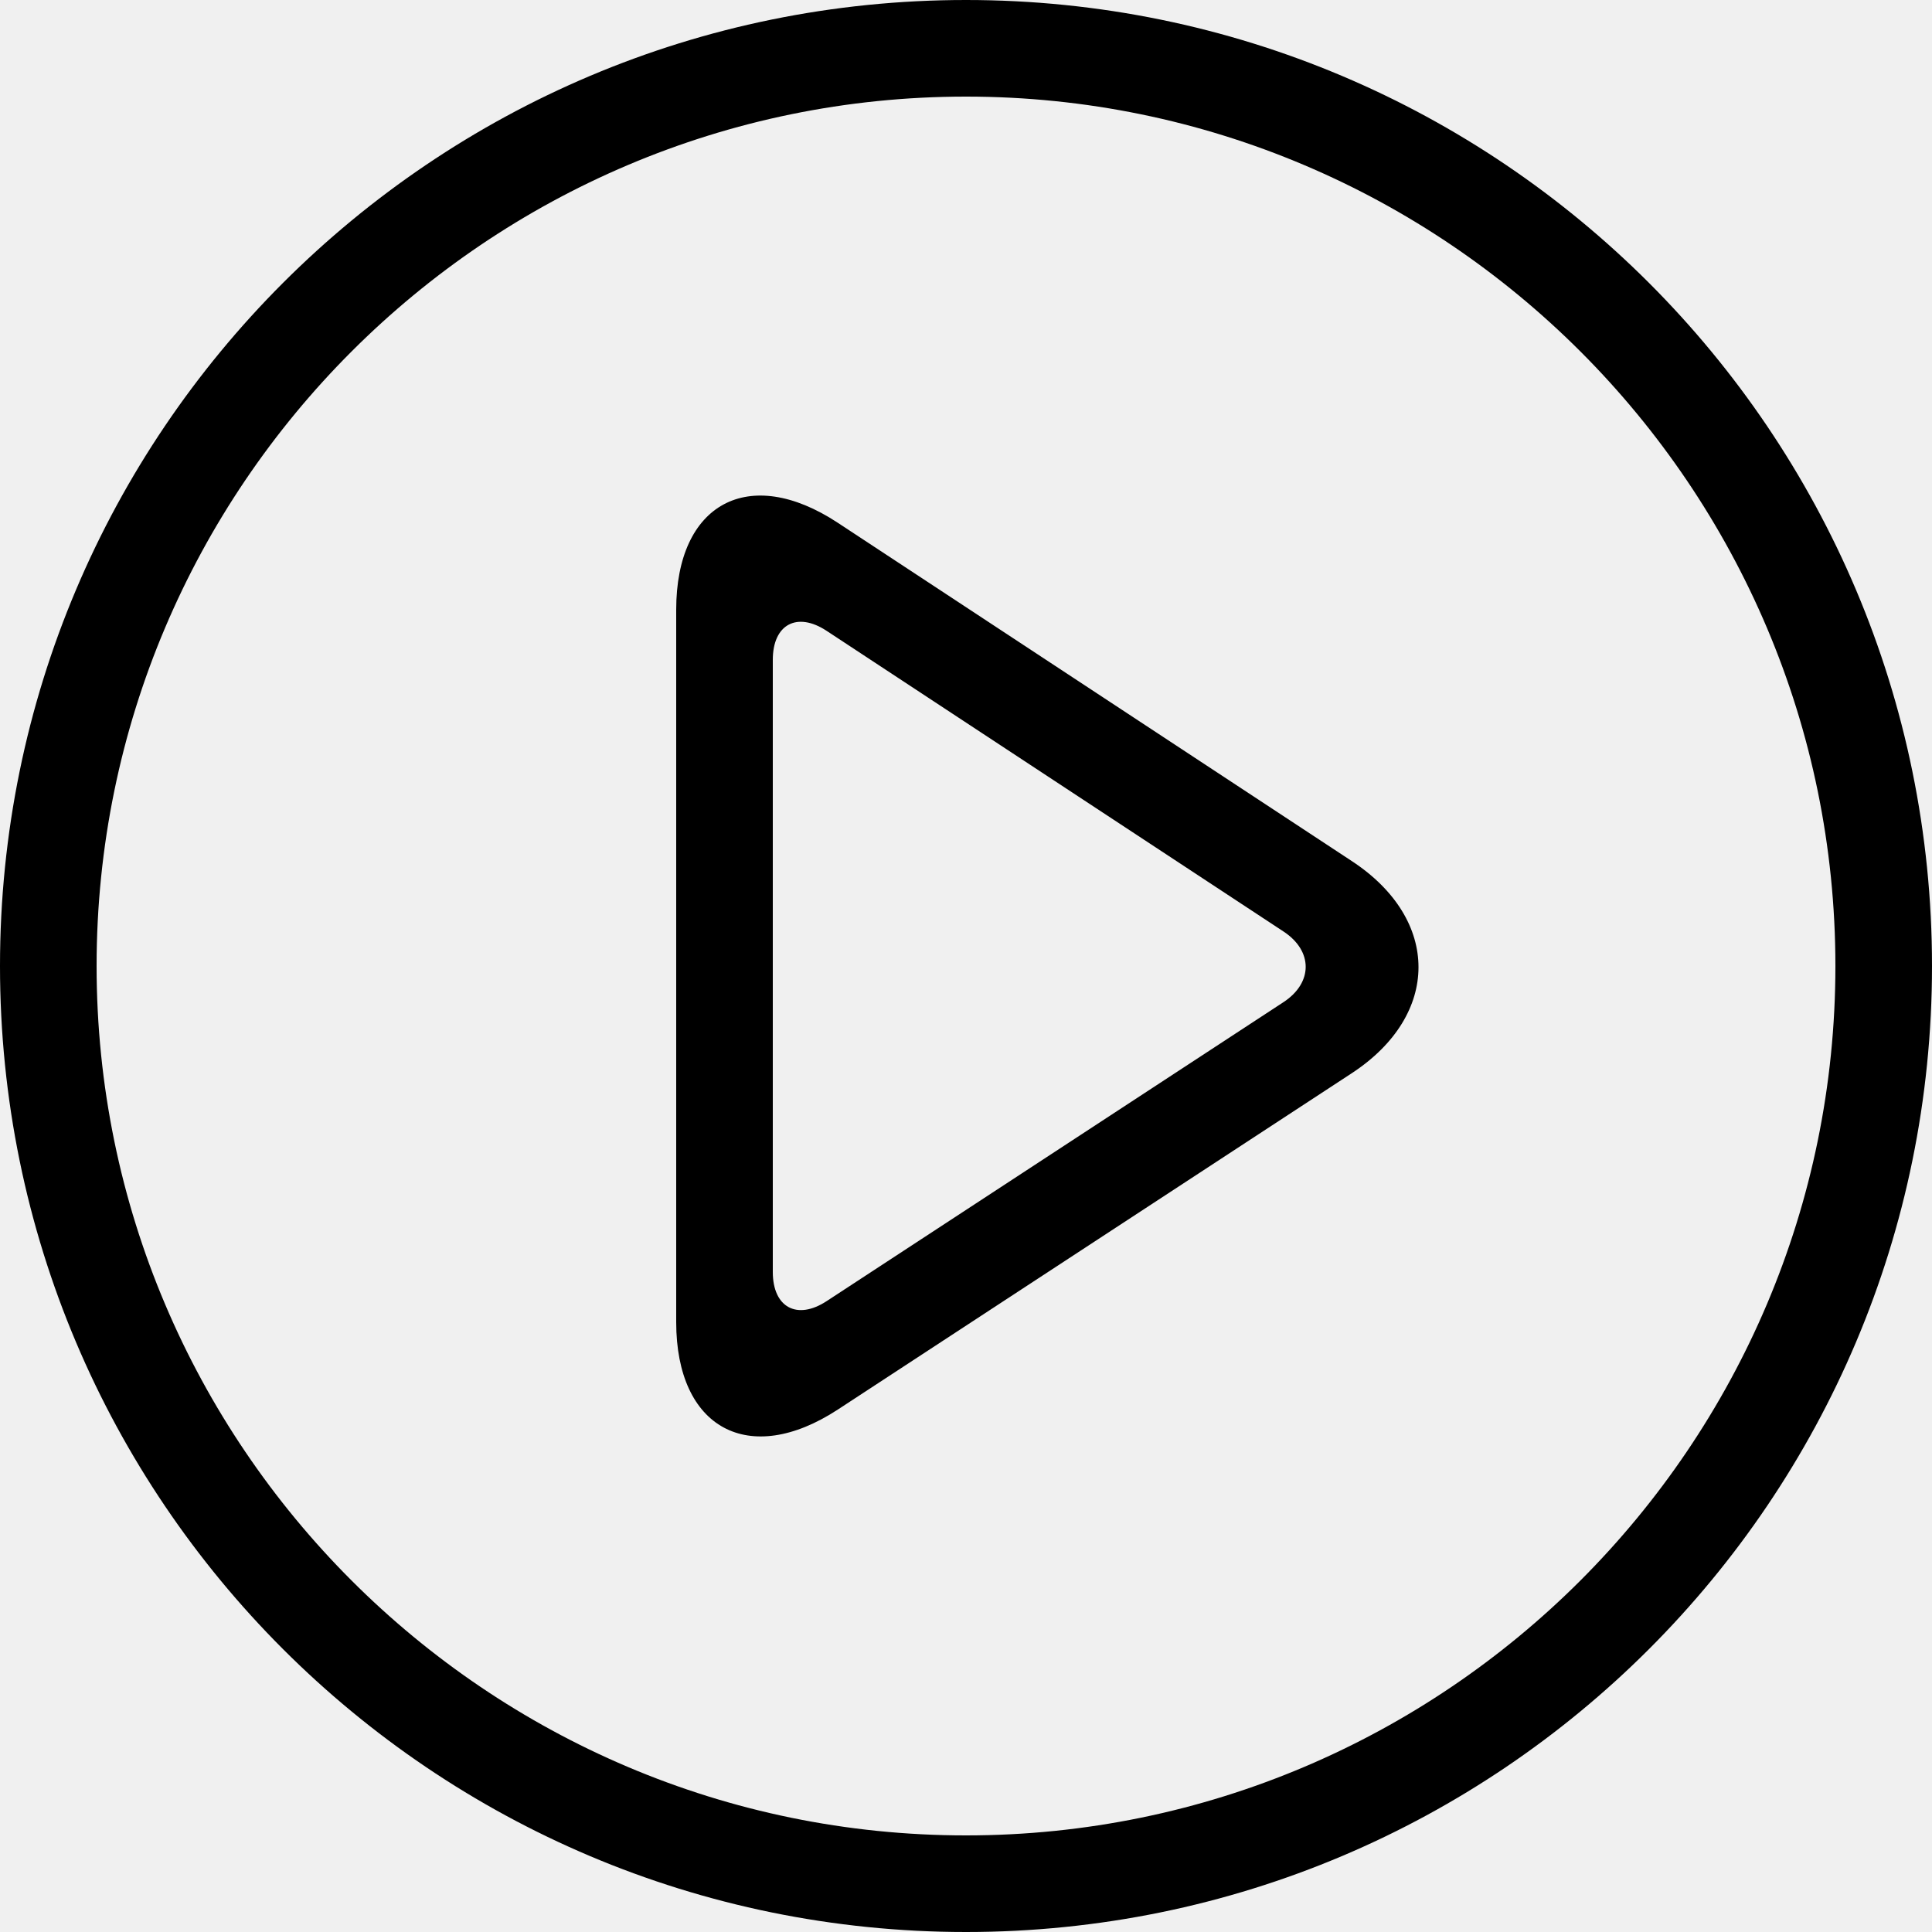
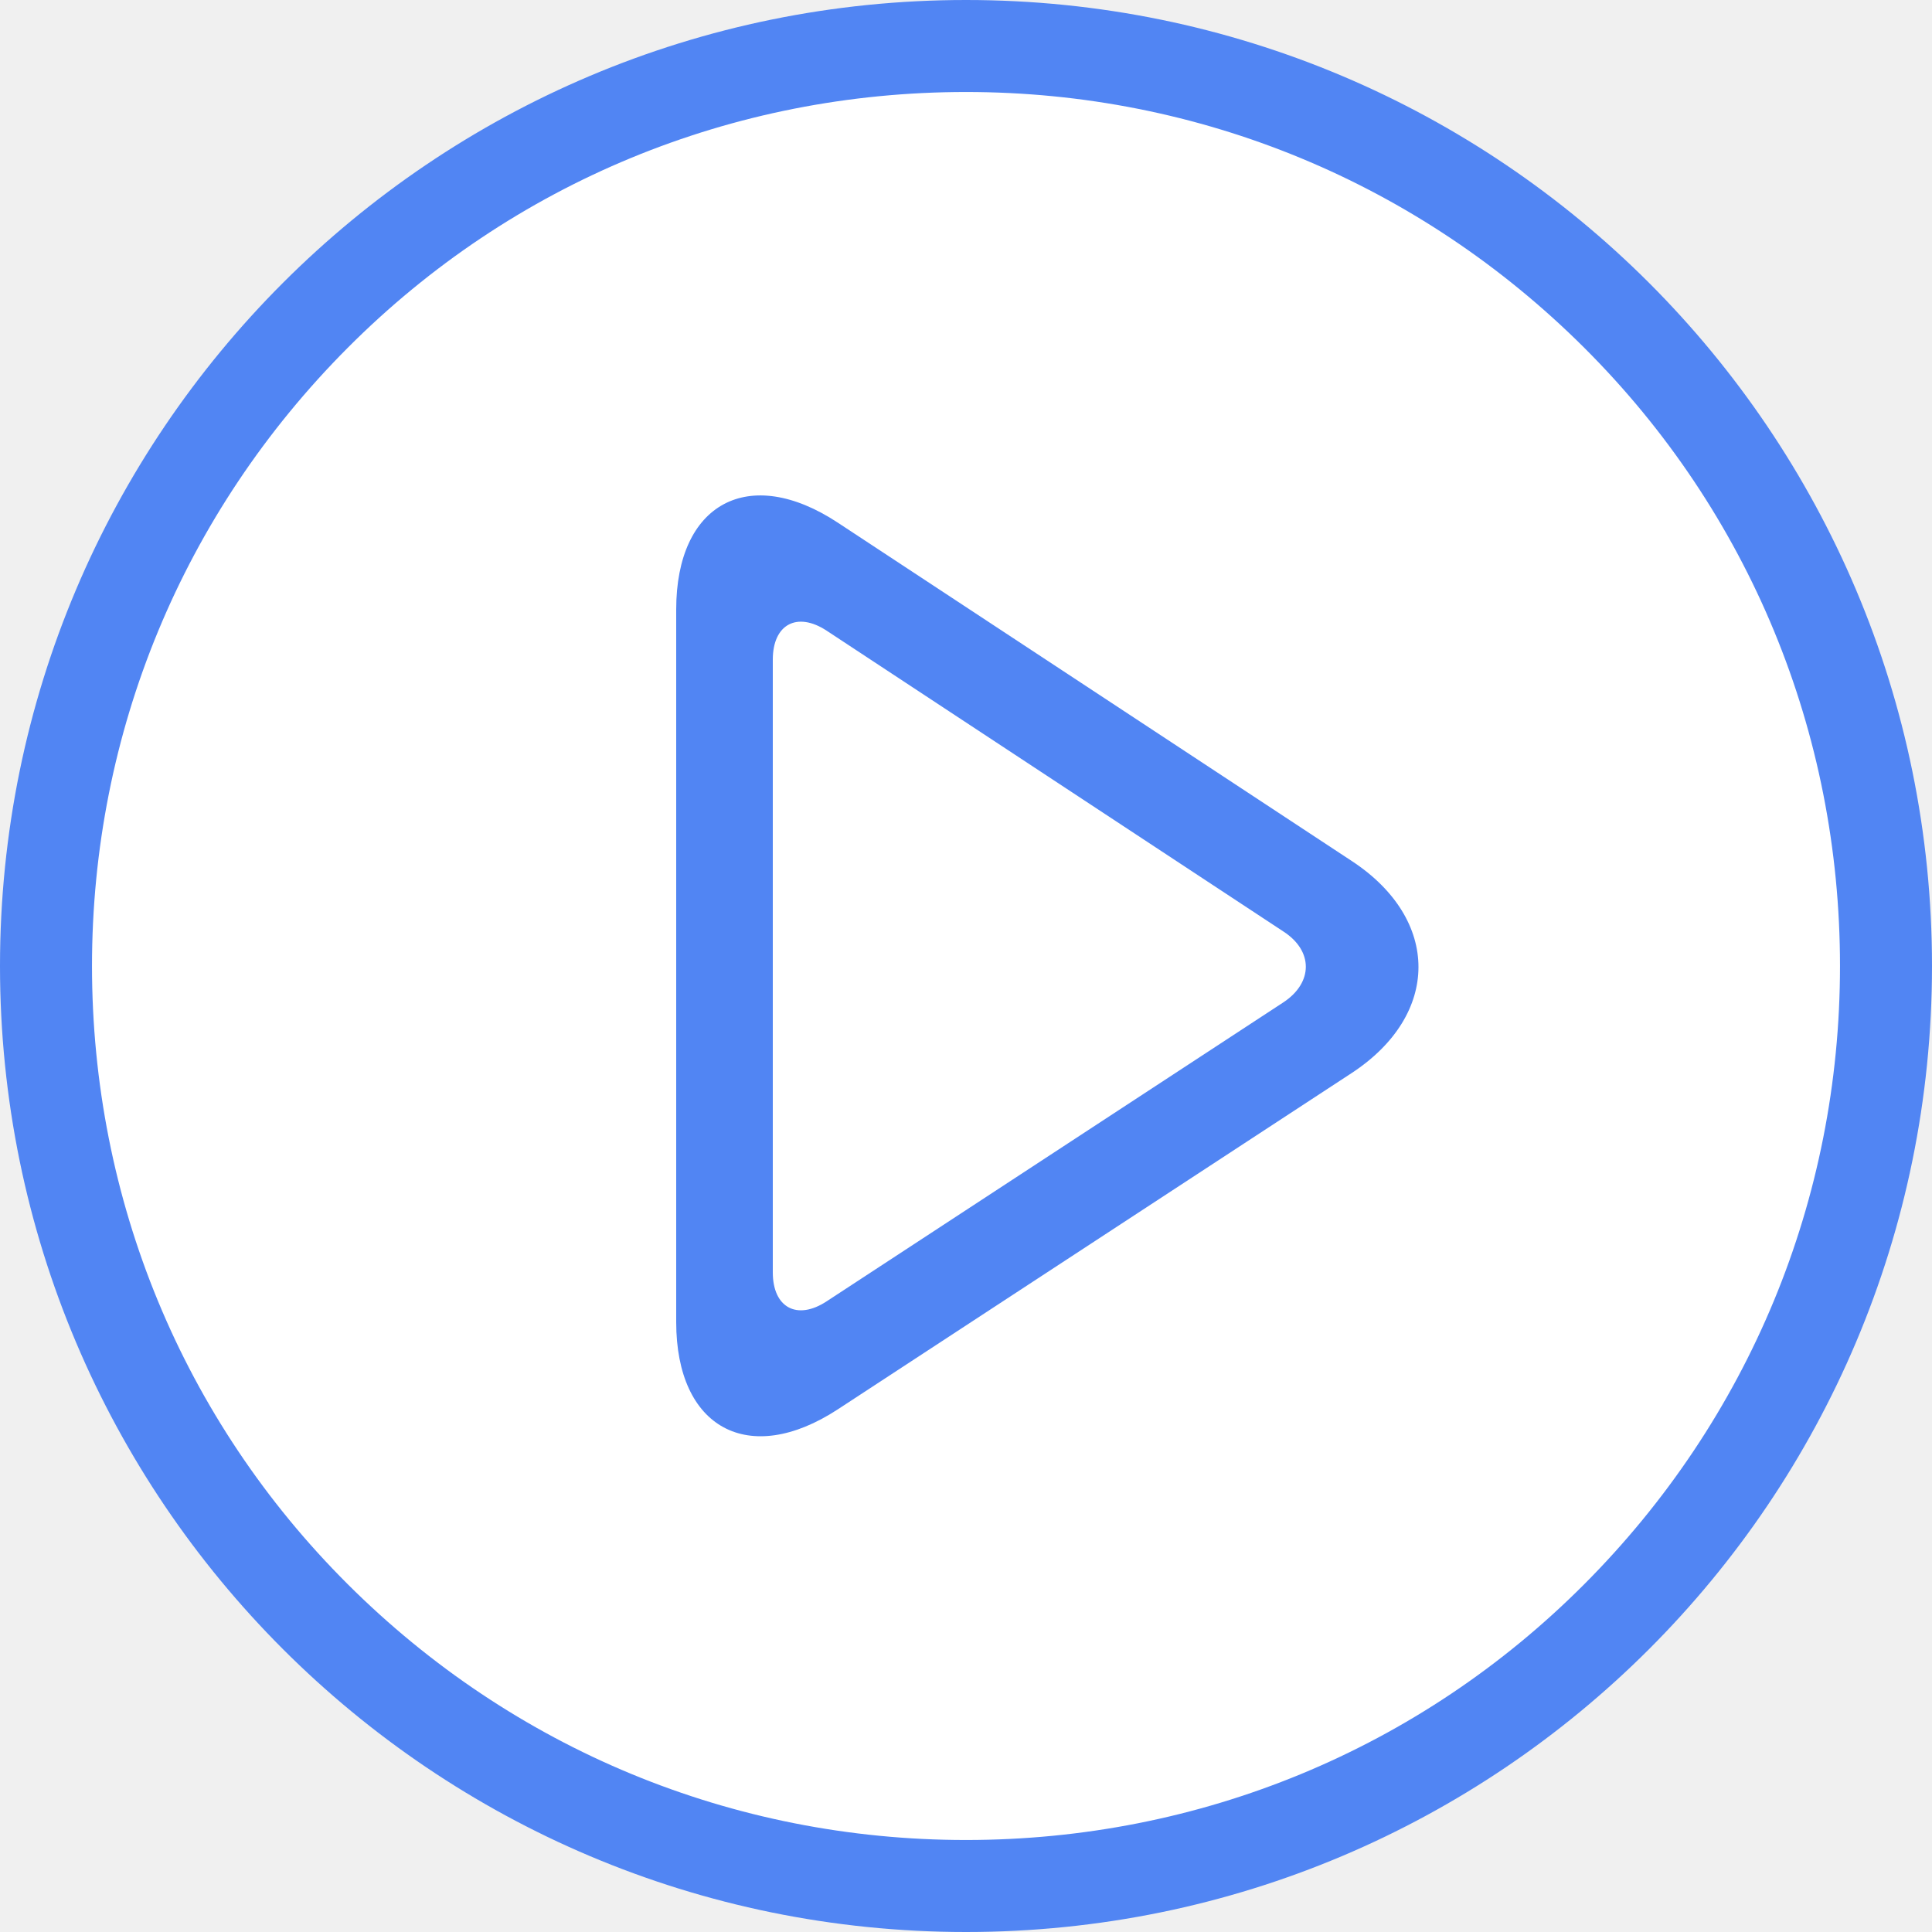
<svg xmlns="http://www.w3.org/2000/svg" version="1.1" id="Capa_1" x="0px" y="0px" viewBox="0 0 420 420" style="enable-background:new 0 0 420 420;" xml:space="preserve">
+   <style type="text/css">
+ 	.st0{fill:#FFFFFF;}
+ 	.st1{fill:#5185F3;}
+ 	.st2{display:none;}
+ </style>
  <g>
-     <path d="M210,21c104.216,0,189,84.784,189,189s-84.784,189-189,189S21,314.216,21,210S105.784,21,210,21 M210,0   C94.031,0,0,94.024,0,210s94.031,210,210,210s210-94.024,210-210S325.969,0,210,0L210,0z" />
-     <path d="M293.909,187.215l-111.818-73.591C162.792,100.926,147,109.445,147,132.545V287.42c0,23.1,15.813,31.647,35.147,18.998   L293.86,233.31C313.187,220.647,313.208,199.913,293.909,187.215z M279.006,217.868l-99.295,64.981   c-6.44,4.221-11.711,1.372-11.711-6.328V143.437c0-7.7,5.264-10.535,11.697-6.3l99.33,65.366   C285.46,206.731,285.453,213.647,279.006,217.868z" />
+     <g>
+       <path class="st0" d="M210,410C99.7,410,10,320.3,10,210S99.7,10,210,10s200,89.7,200,200S320.3,410,210,410z" />
+       <path class="st1" d="M210,20c50.8,0,98.5,19.8,134.4,55.6S400,159.2,400,210s-19.8,98.5-55.6,134.4S260.8,400,210,400    s-98.5-19.8-134.4-55.6S20,260.8,20,210s19.8-98.5,55.6-134.4S159.2,20,210,20 M210,0C94,0,0,94,0,210s94,210,210,210    s210-94,210-210S326,0,210,0L210,0z" />
+     </g>
+     <path class="st2" d="M210,21c104.2,0,189,84.8,189,189s-84.8,189-189,189S21,314.2,21,210S105.8,21,210,21 M210,0C94,0,0,94,0,210   s94,210,210,210s210-94,210-210S326,0,210,0L210,0z" />
+     <path class="st1" d="M293.9,187.2l-111.8-73.6c-19.3-12.7-35.1-4.2-35.1,18.9v154.9c0,23.1,15.8,31.6,35.1,19l111.7-73.1   C313.2,220.6,313.2,199.9,293.9,187.2z M279,217.9l-99.3,65c-6.4,4.2-11.7,1.4-11.7-6.3V143.4c0-7.7,5.3-10.5,11.7-6.3l99.3,65.4   C285.5,206.7,285.5,213.6,279,217.9z" />
  </g>
-   <g>
- </g>
-   <g>
- </g>
-   <g>
- </g>
-   <g>
- </g>
-   <g>
- </g>
-   <g>
- </g>
-   <g>
- </g>
-   <g>
- </g>
-   <g>
- </g>
-   <g>
- </g>
-   <g>
- </g>
-   <g>
- </g>
-   <g>
- </g>
-   <g>
- </g>
-   <g>
- </g>
</svg>
